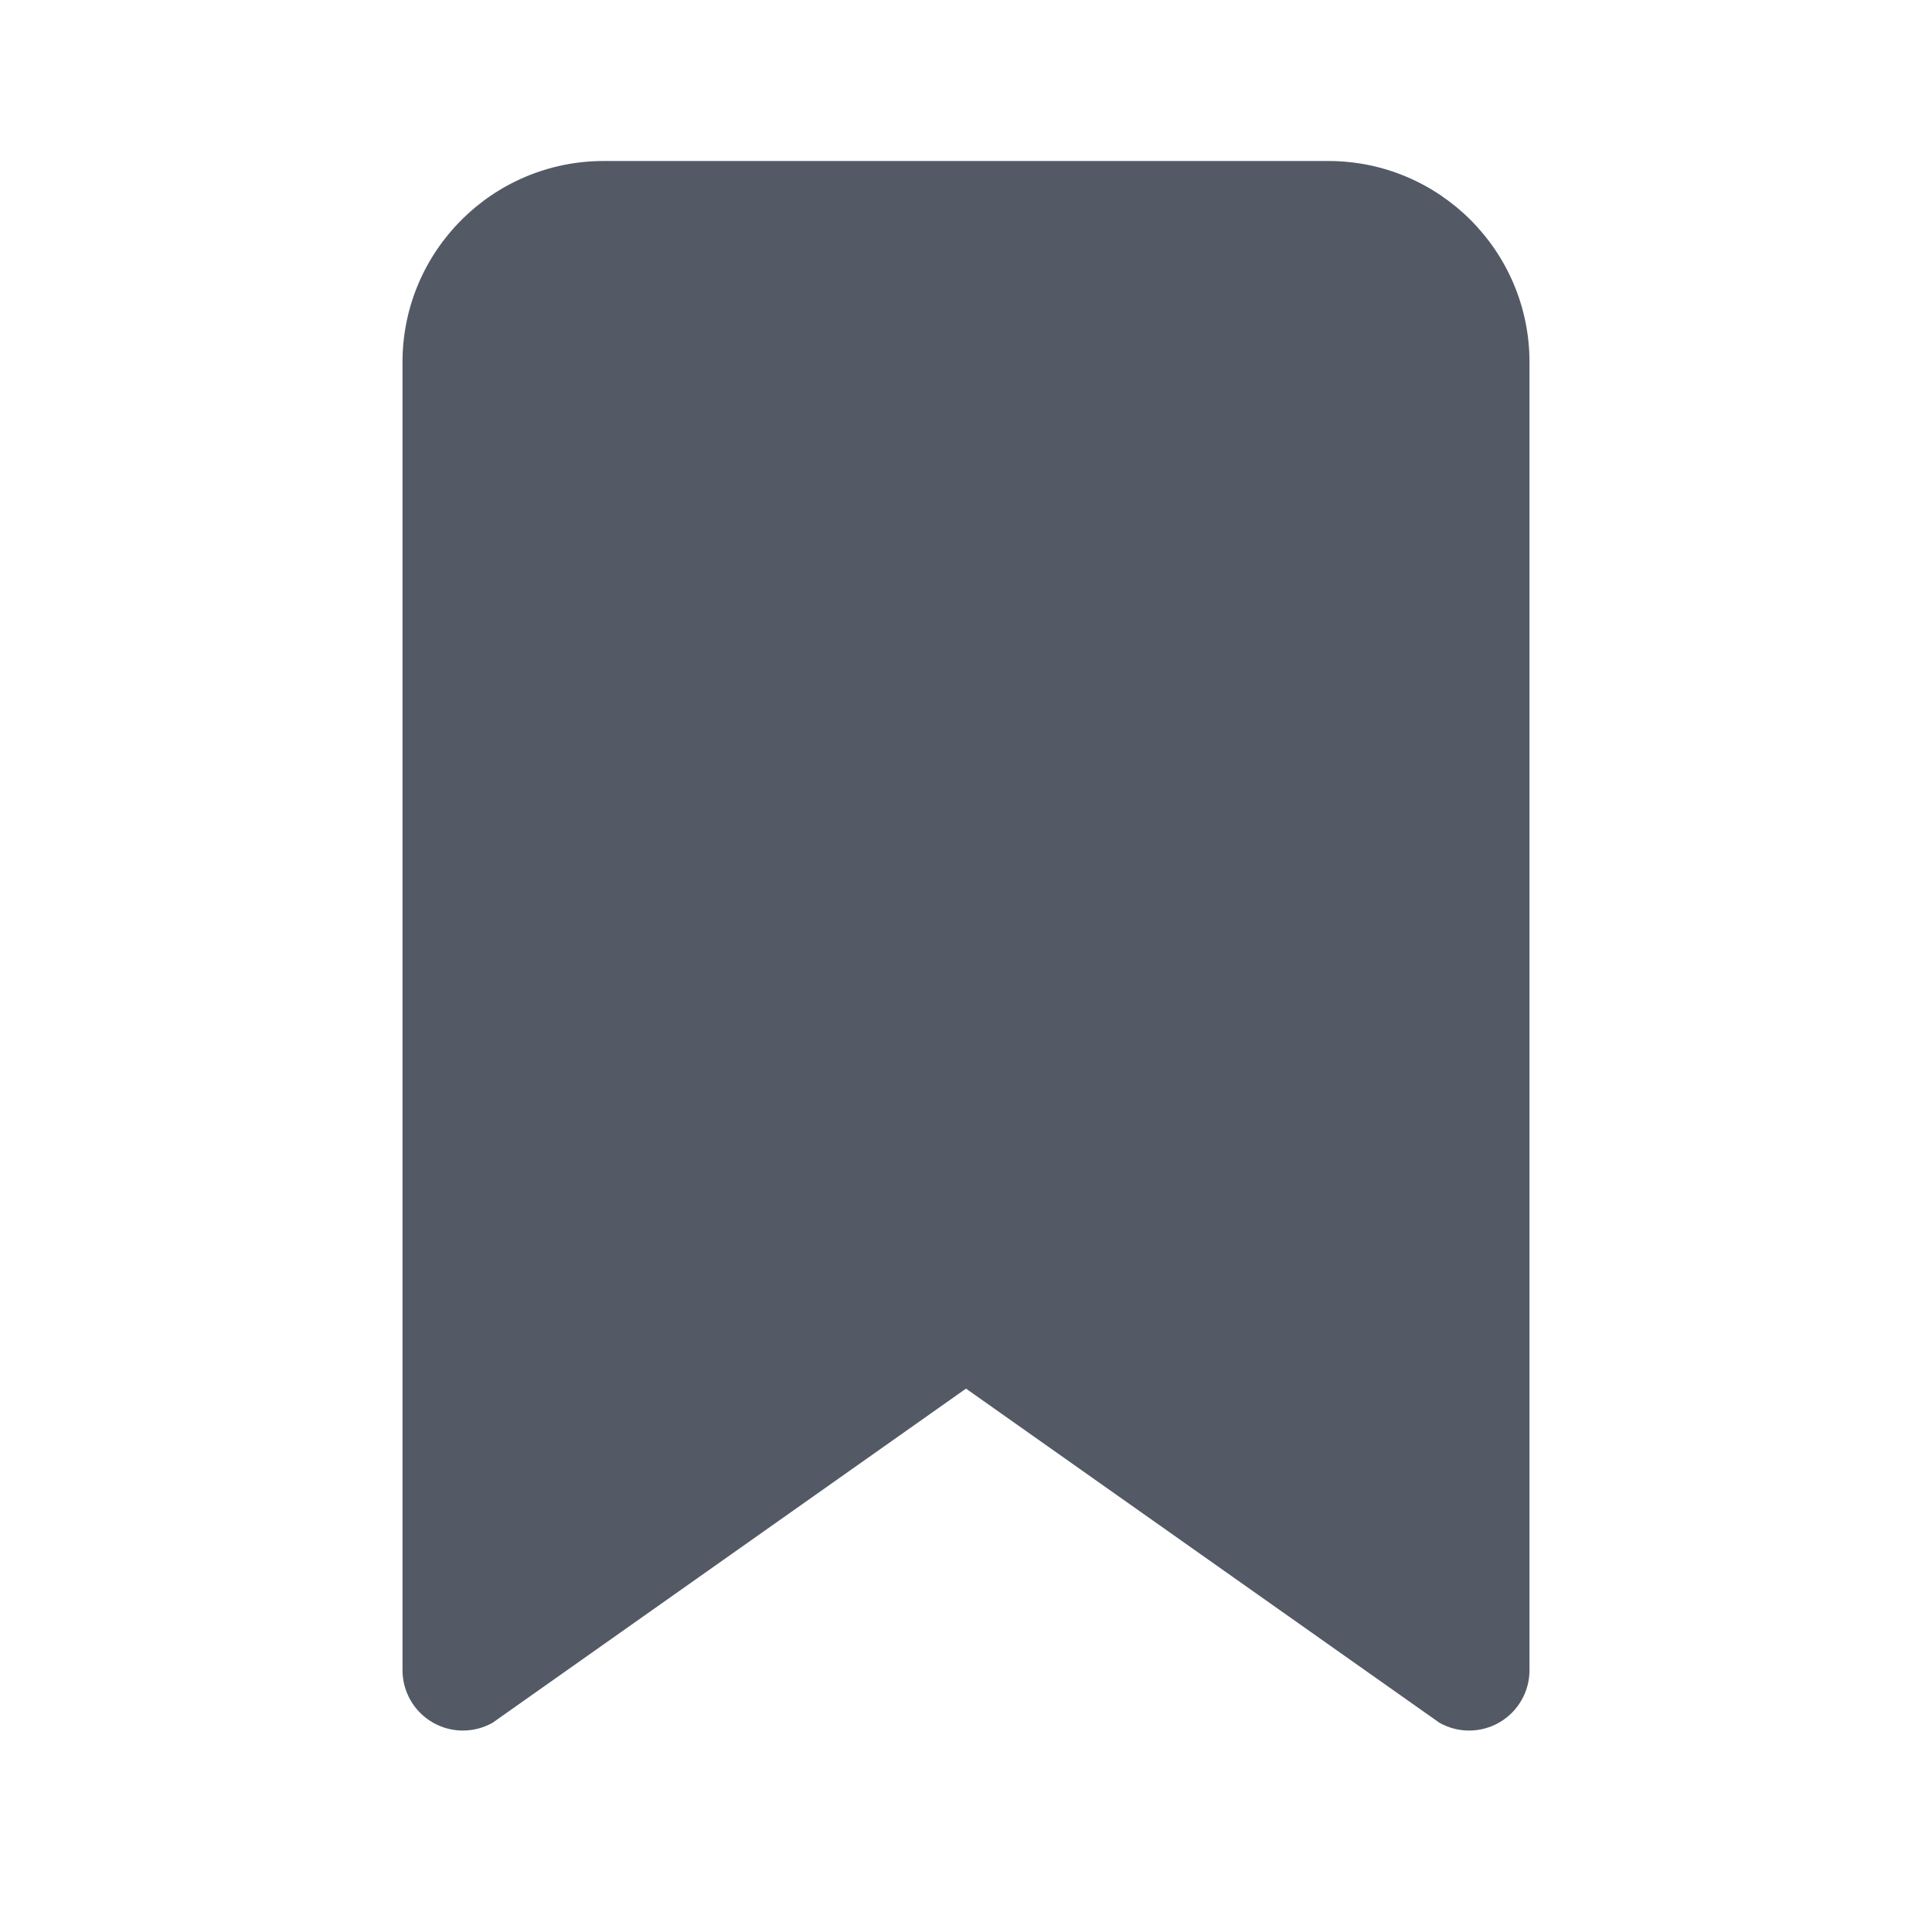
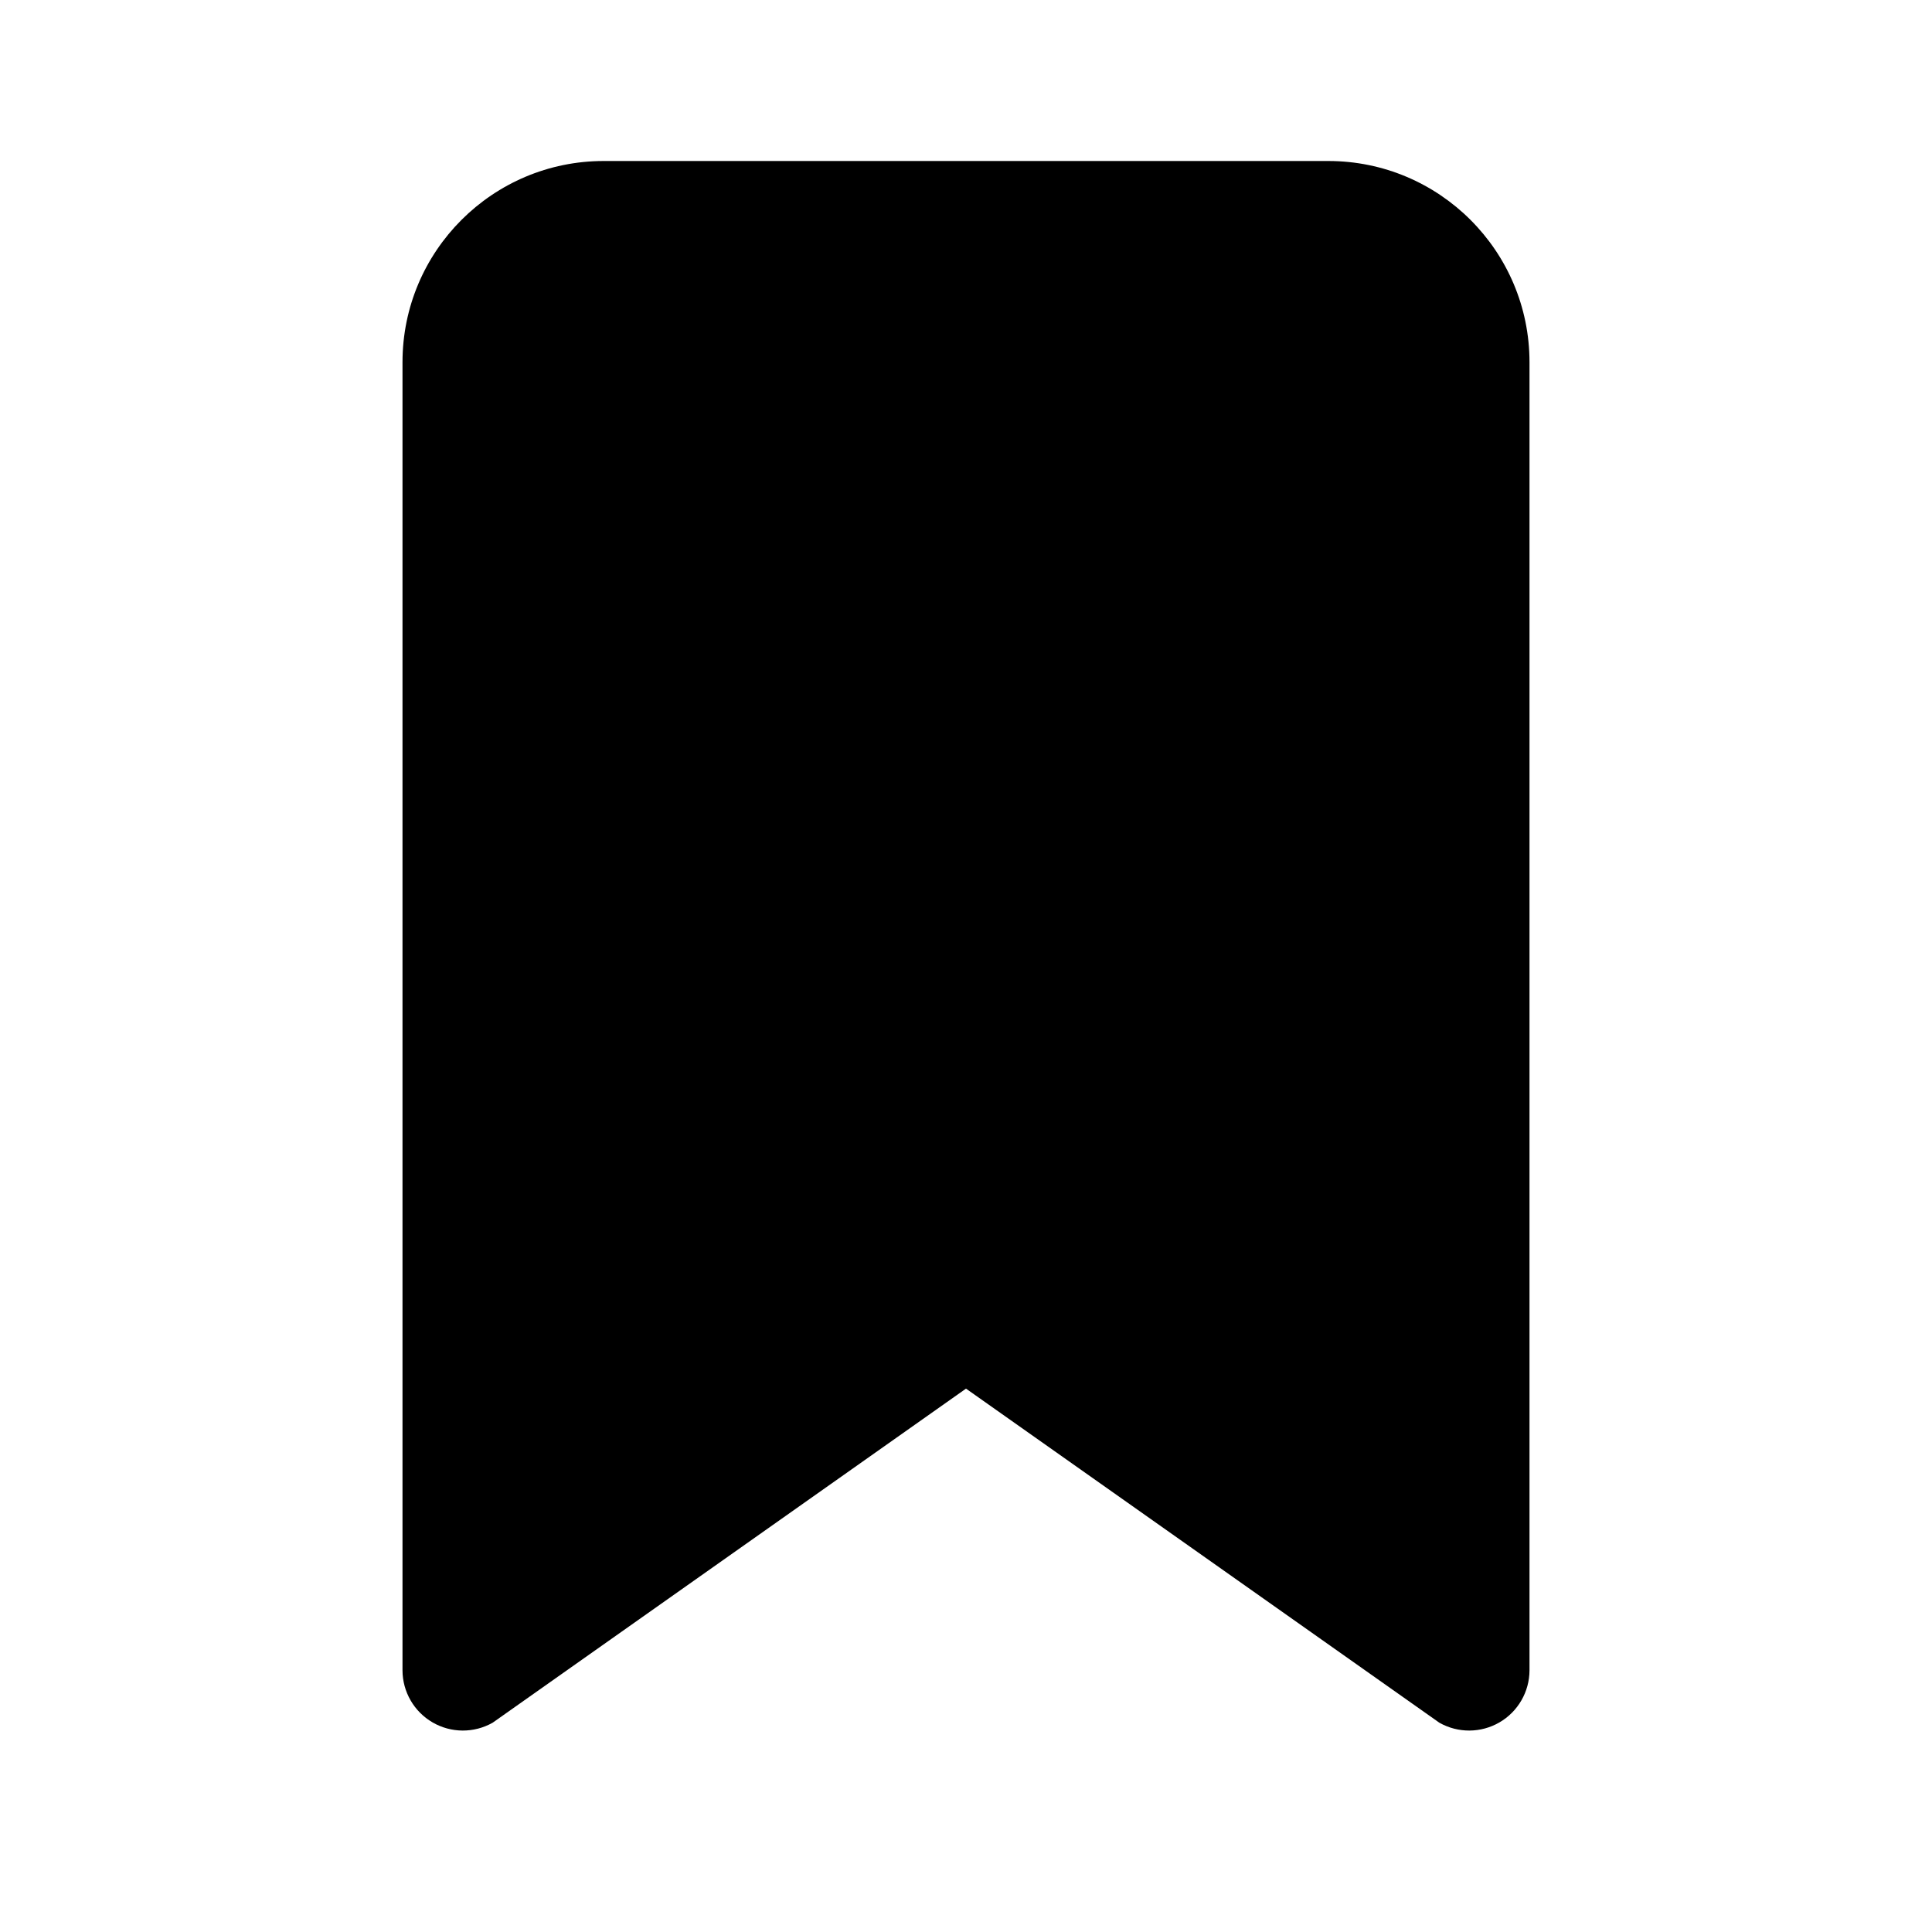
<svg xmlns="http://www.w3.org/2000/svg" viewBox="0 0 24 24">
-   <path fill="#535a66" d="M5 4.5A2.5 2.5 0 0 1 7.5 2h9A2.5 2.5 0 0 1 19 4.5v16.25a.75.75 0 0 1-1.12.65L12 17.25l-5.88 4.15A.75.75 0 0 1 5 20.75V4.5z" />
+   <path fill="currentColor" d="M5 4.5A2.5 2.5 0 0 1 7.5 2h9A2.5 2.5 0 0 1 19 4.5v16.25a.75.75 0 0 1-1.12.65L12 17.25l-5.88 4.15A.75.75 0 0 1 5 20.75V4.5z" />
</svg>
